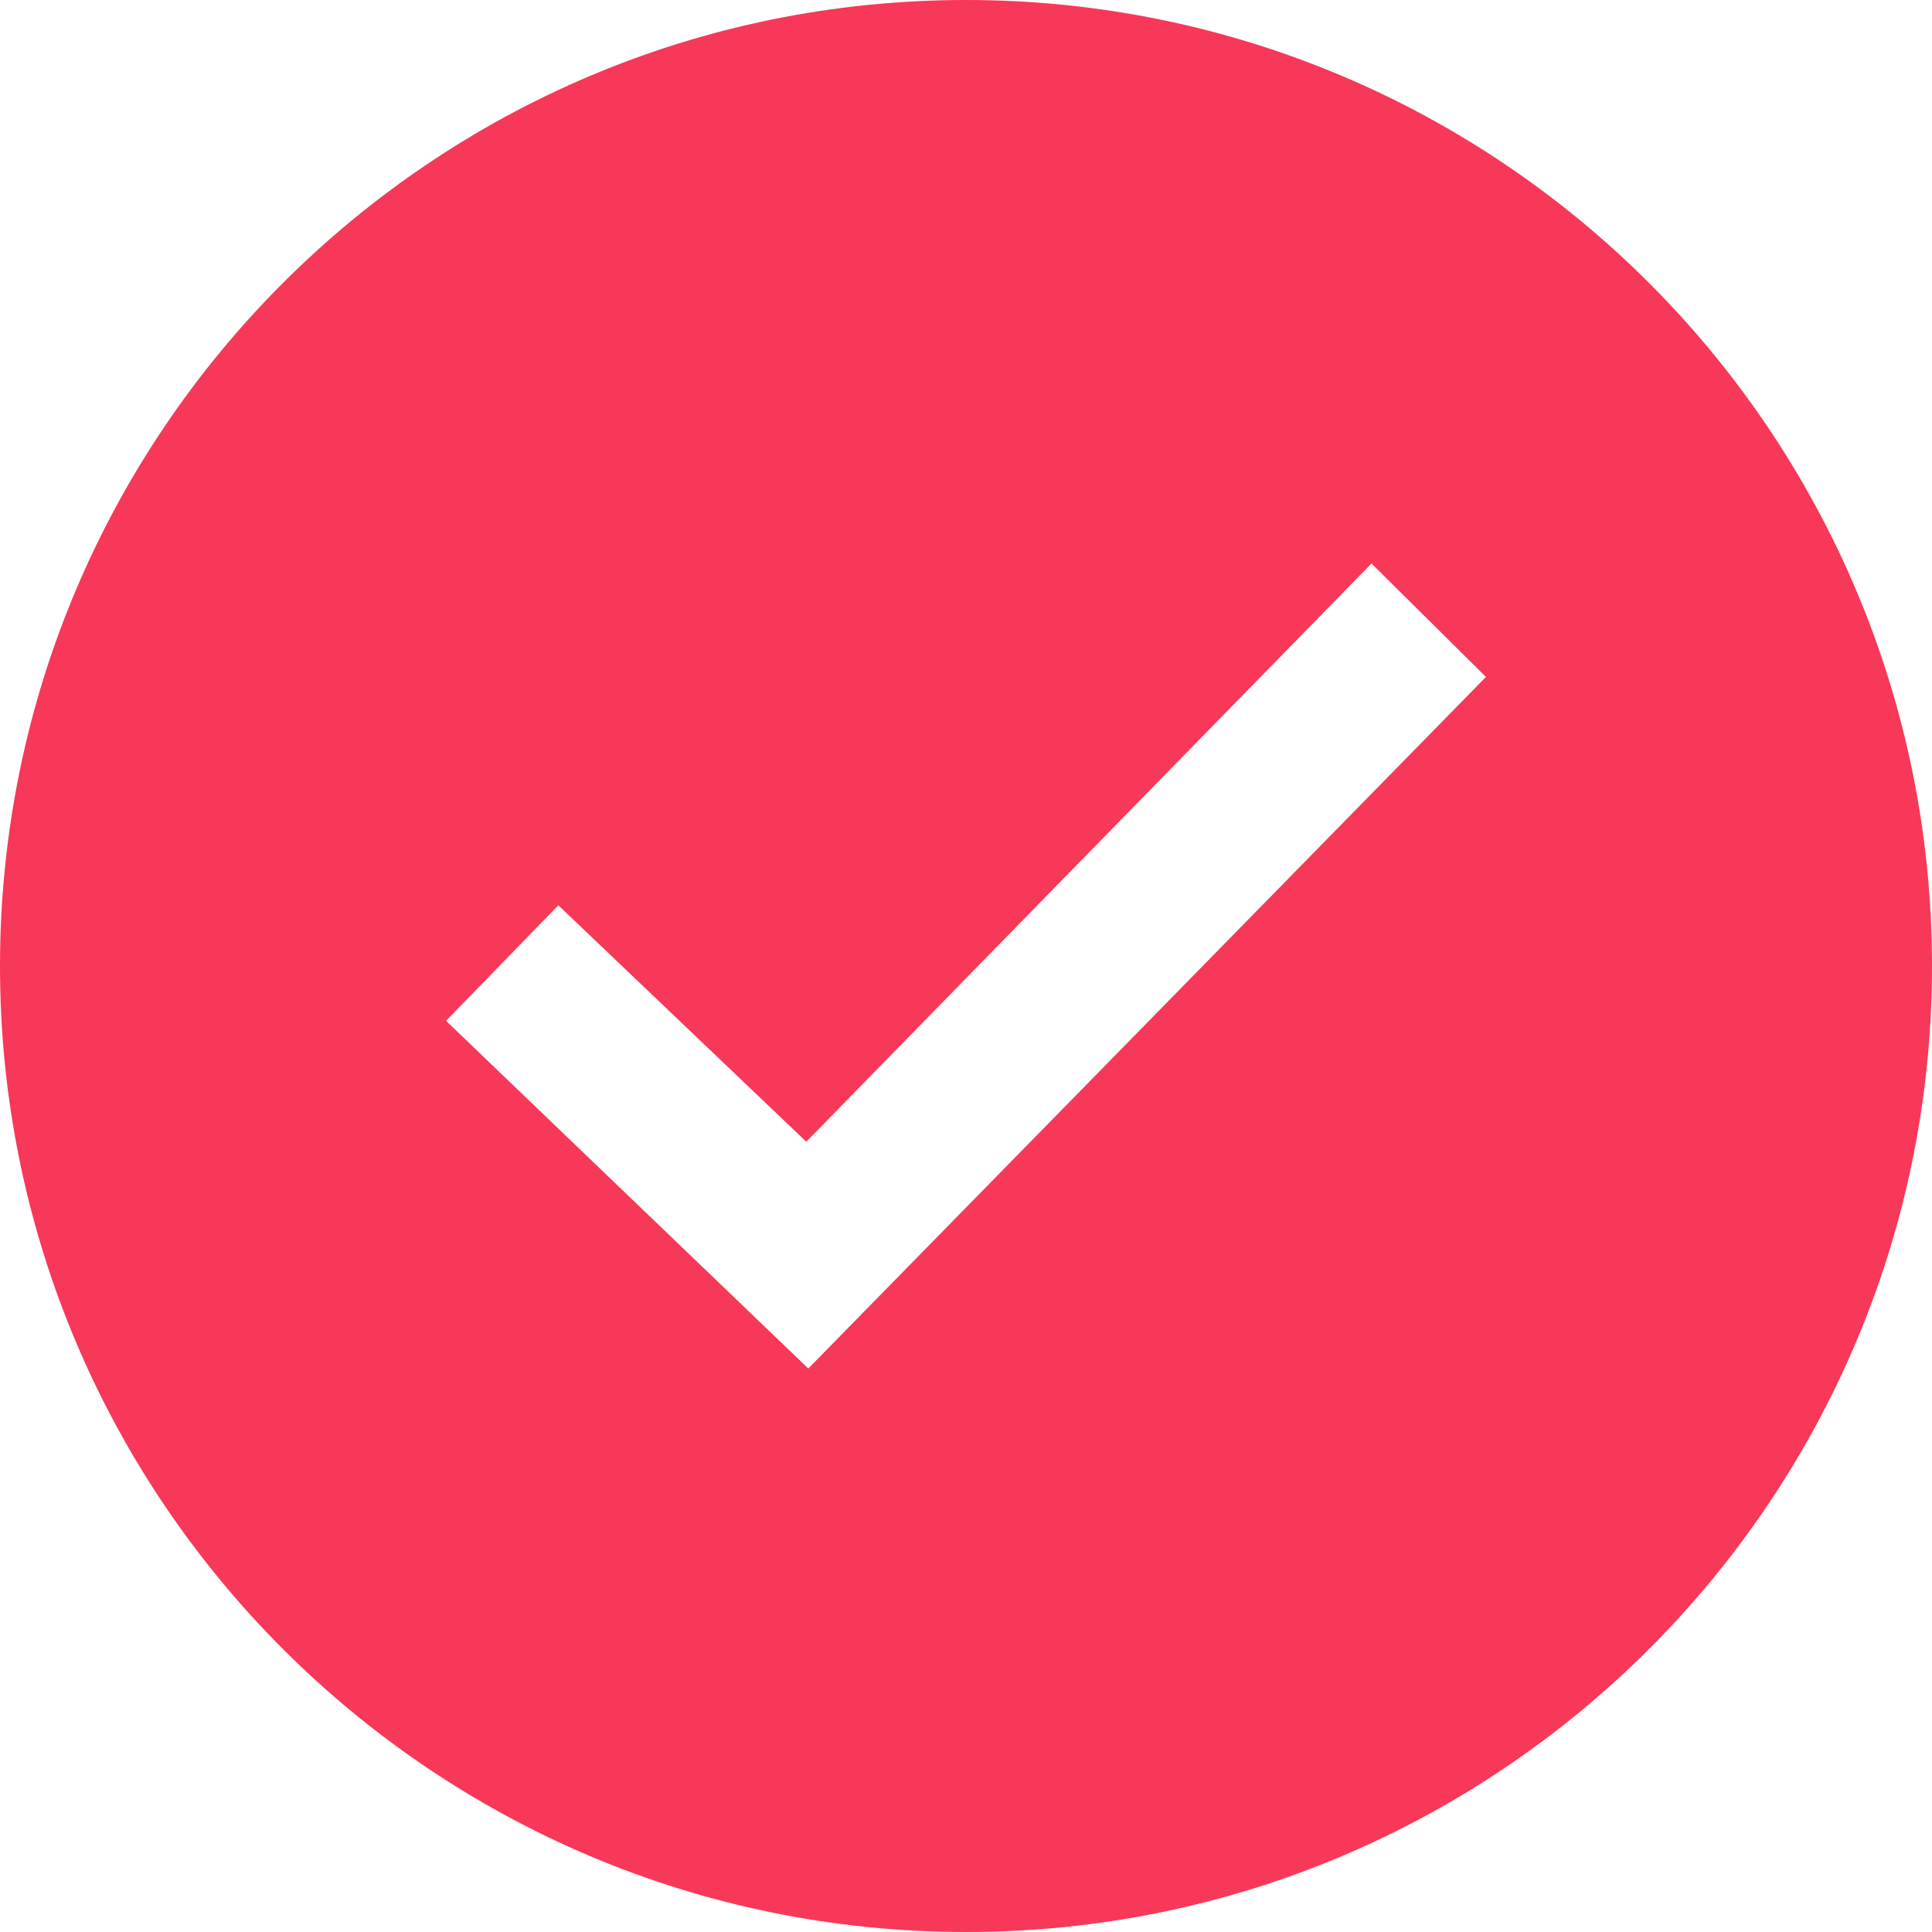
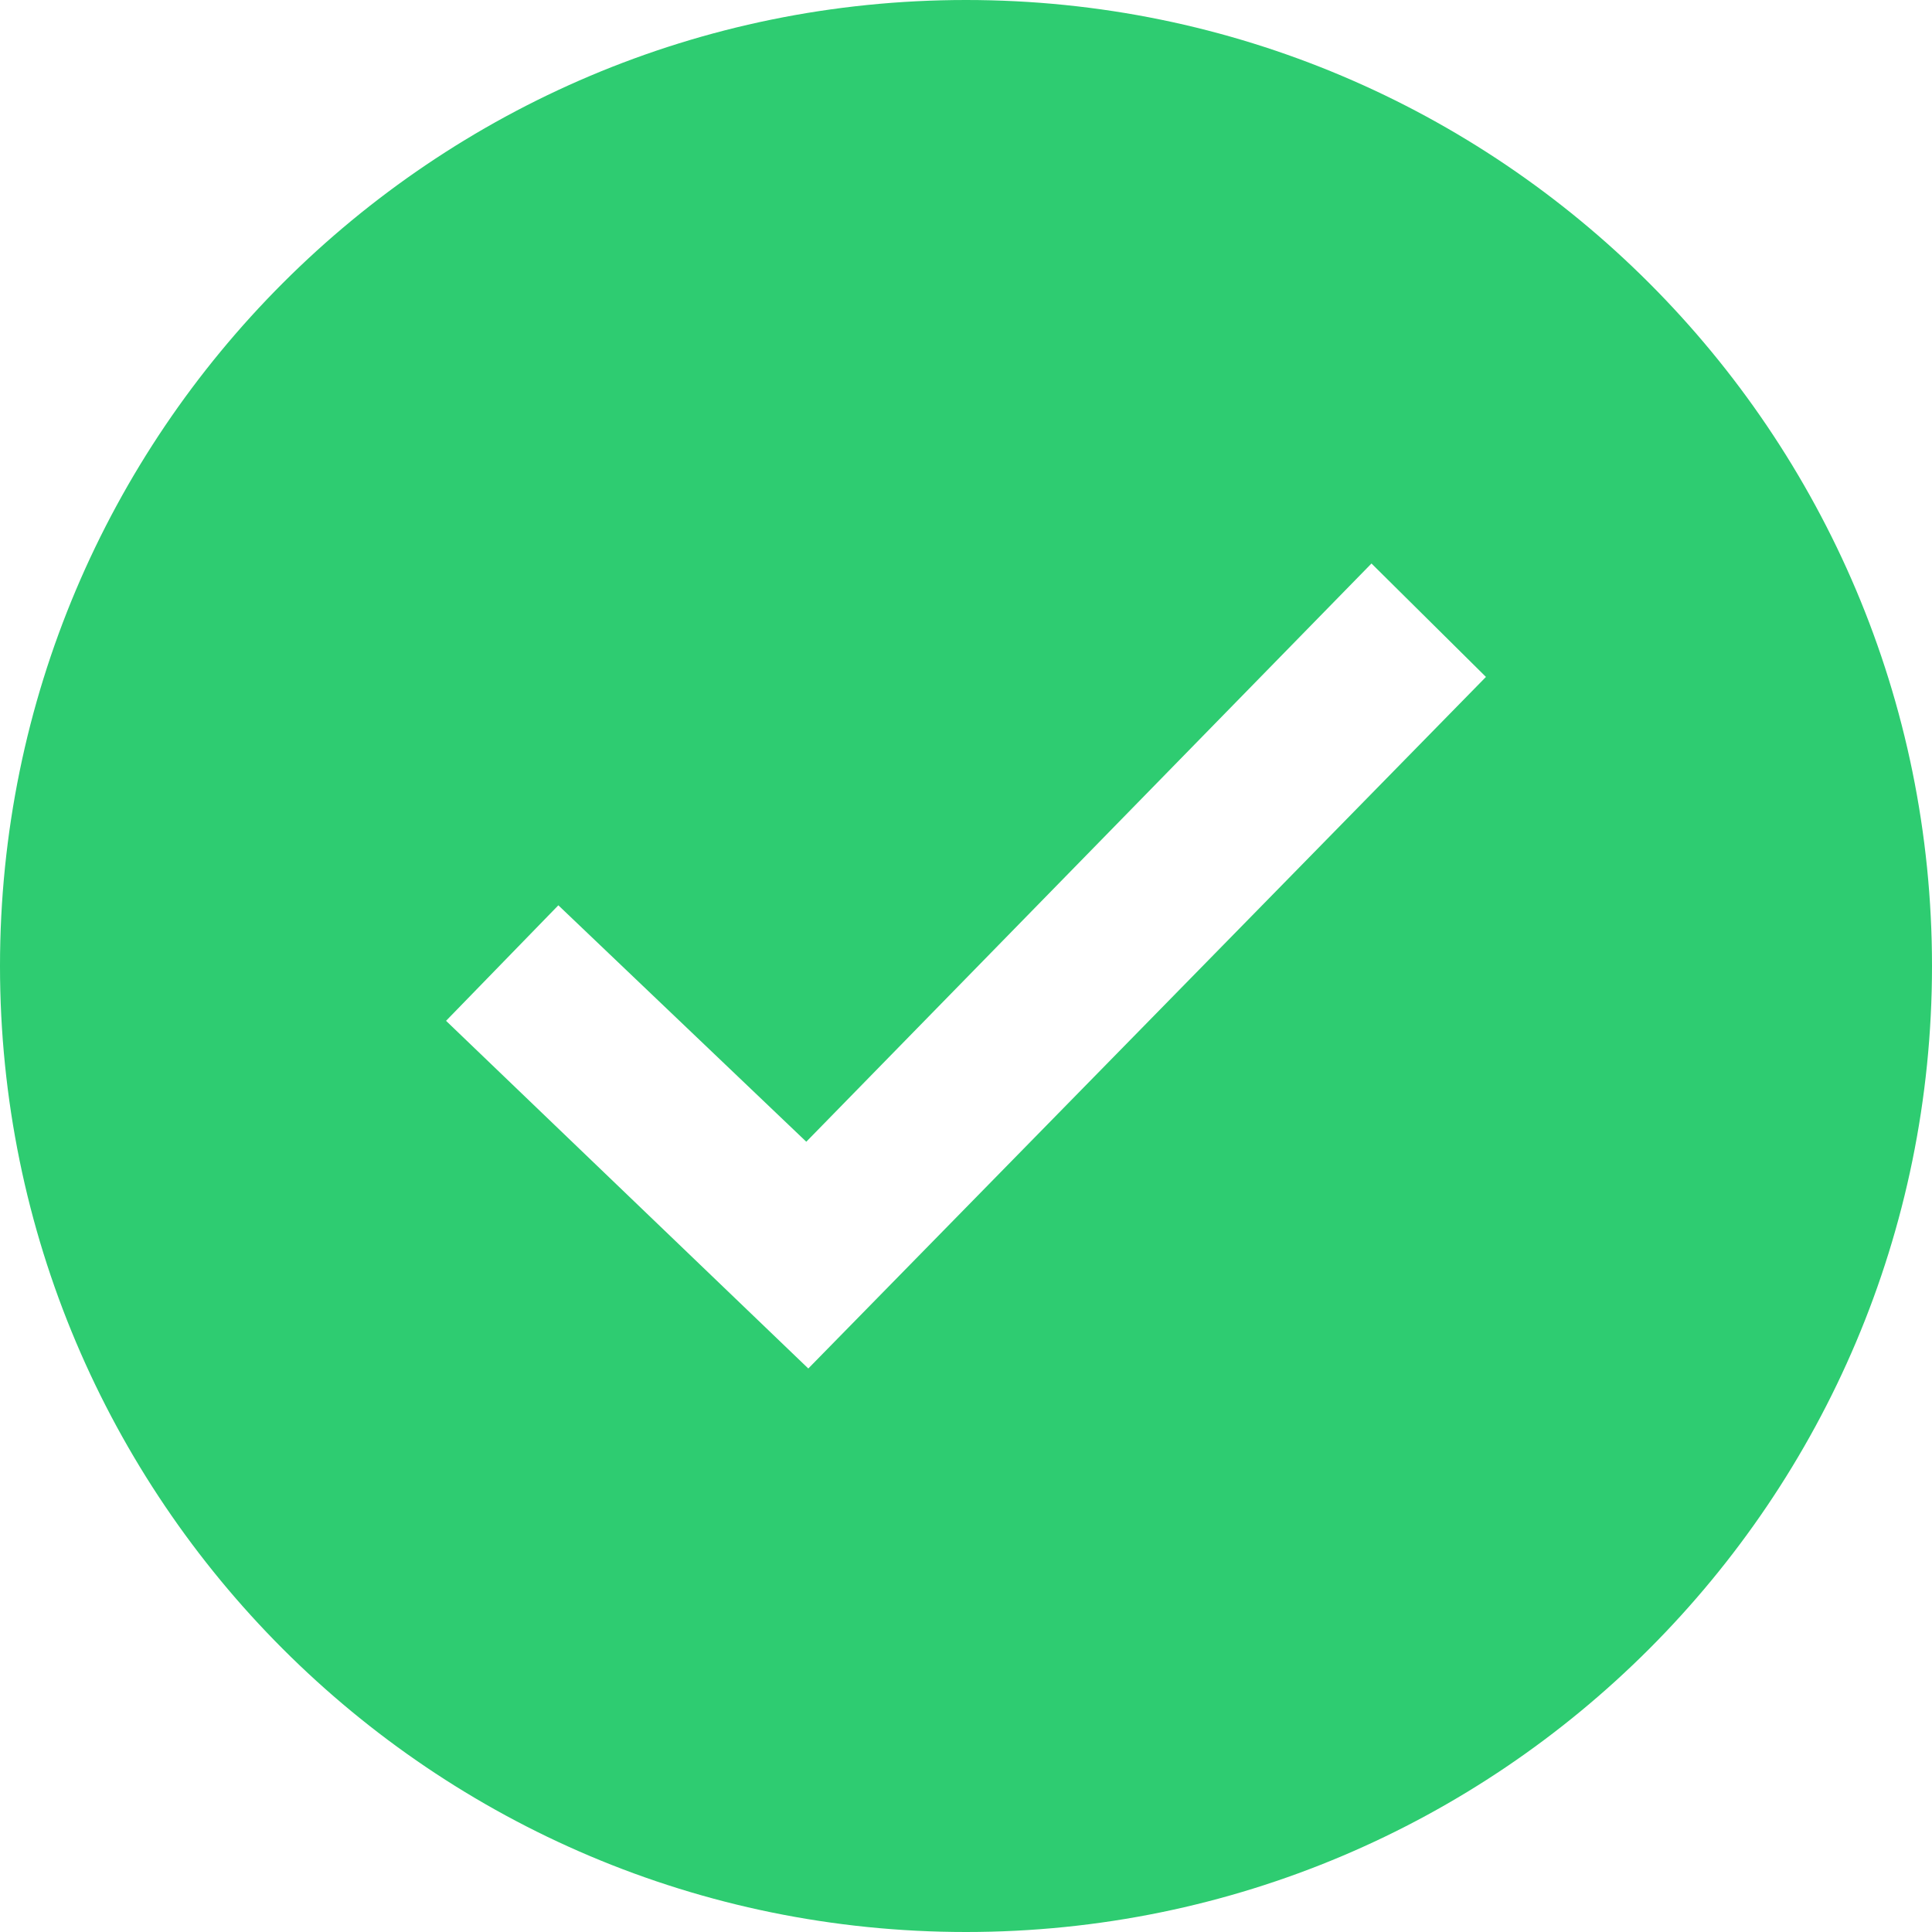
<svg xmlns="http://www.w3.org/2000/svg" height="24" viewBox="0 0 24 24" width="24">
  <defs>
    <style>
      .pcls-1 {
-         fill: #F73859;
+         fill: #2ecc71;
        fill-rule: evenodd;
      }
    </style>
  </defs>
  <path class="pcls-1" d="M12 0c-6.627 0-12 5.373-12 12s5.373 12 12 12 12-5.373 12-12-5.373-12-12-12zm-1.959 17l-4.5-4.319 1.395-1.435 3.08 2.937 7.021-7.183 1.422 1.409-8.418 8.591z" />
</svg>
